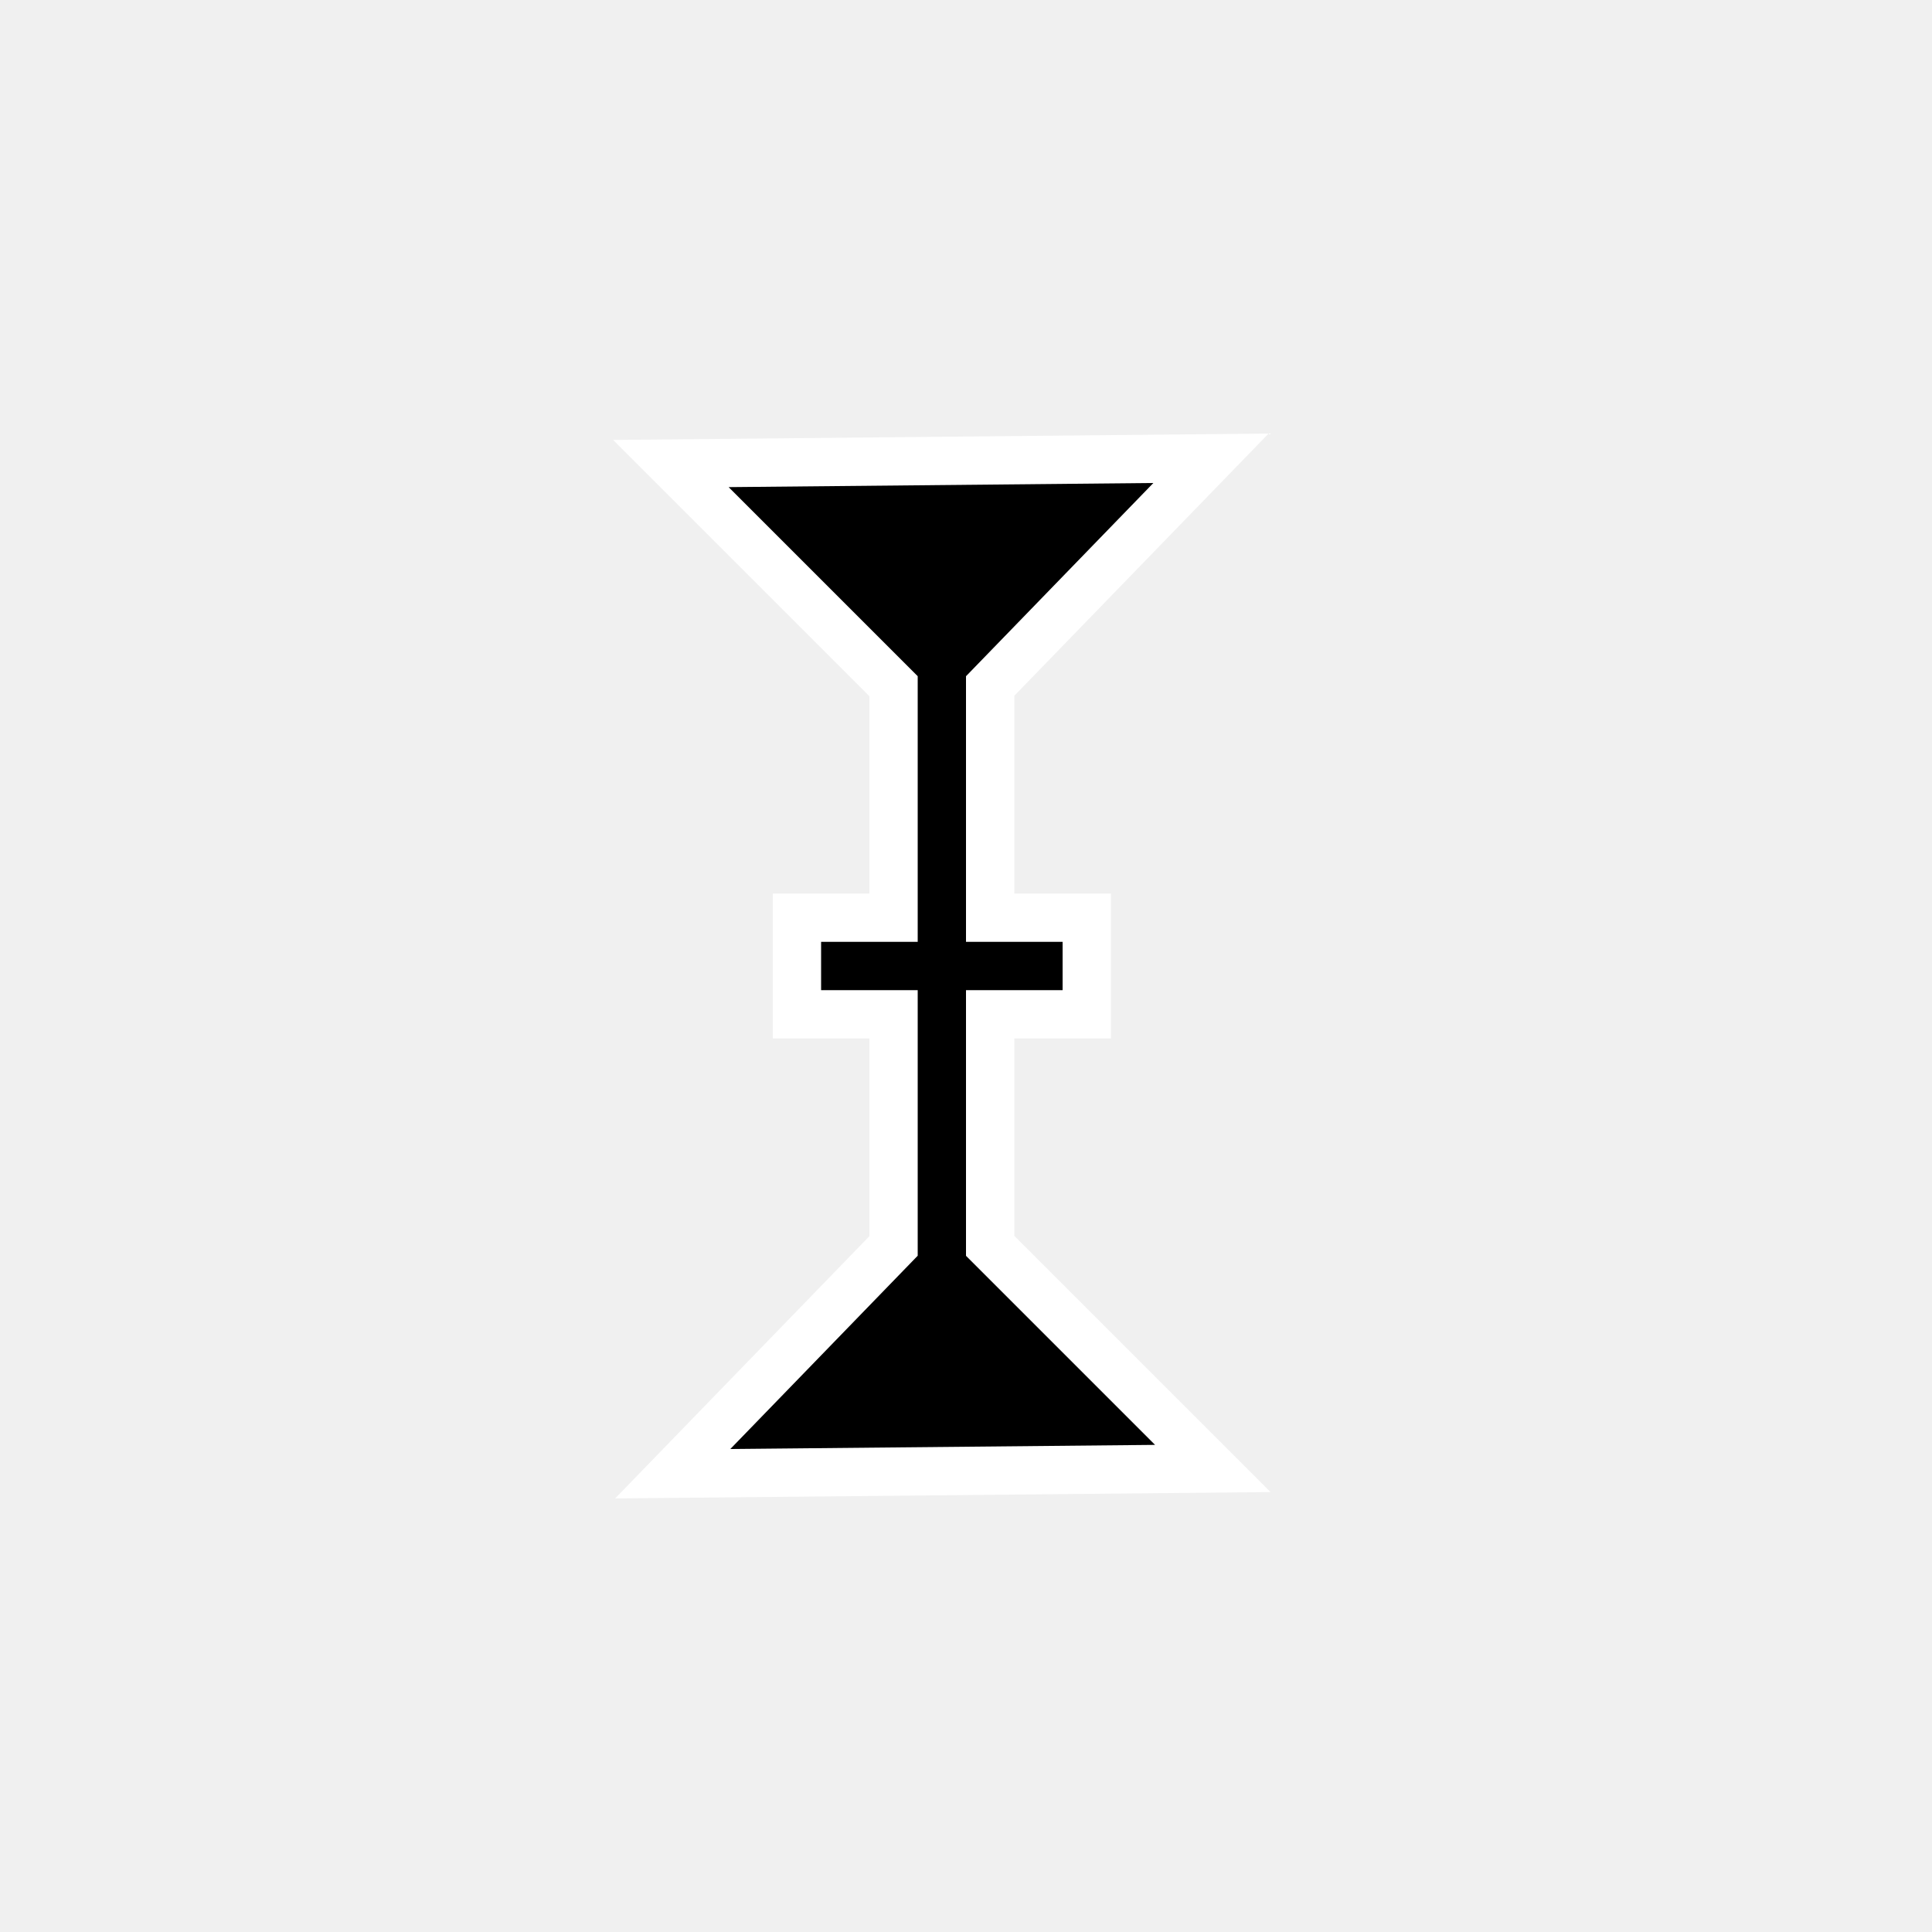
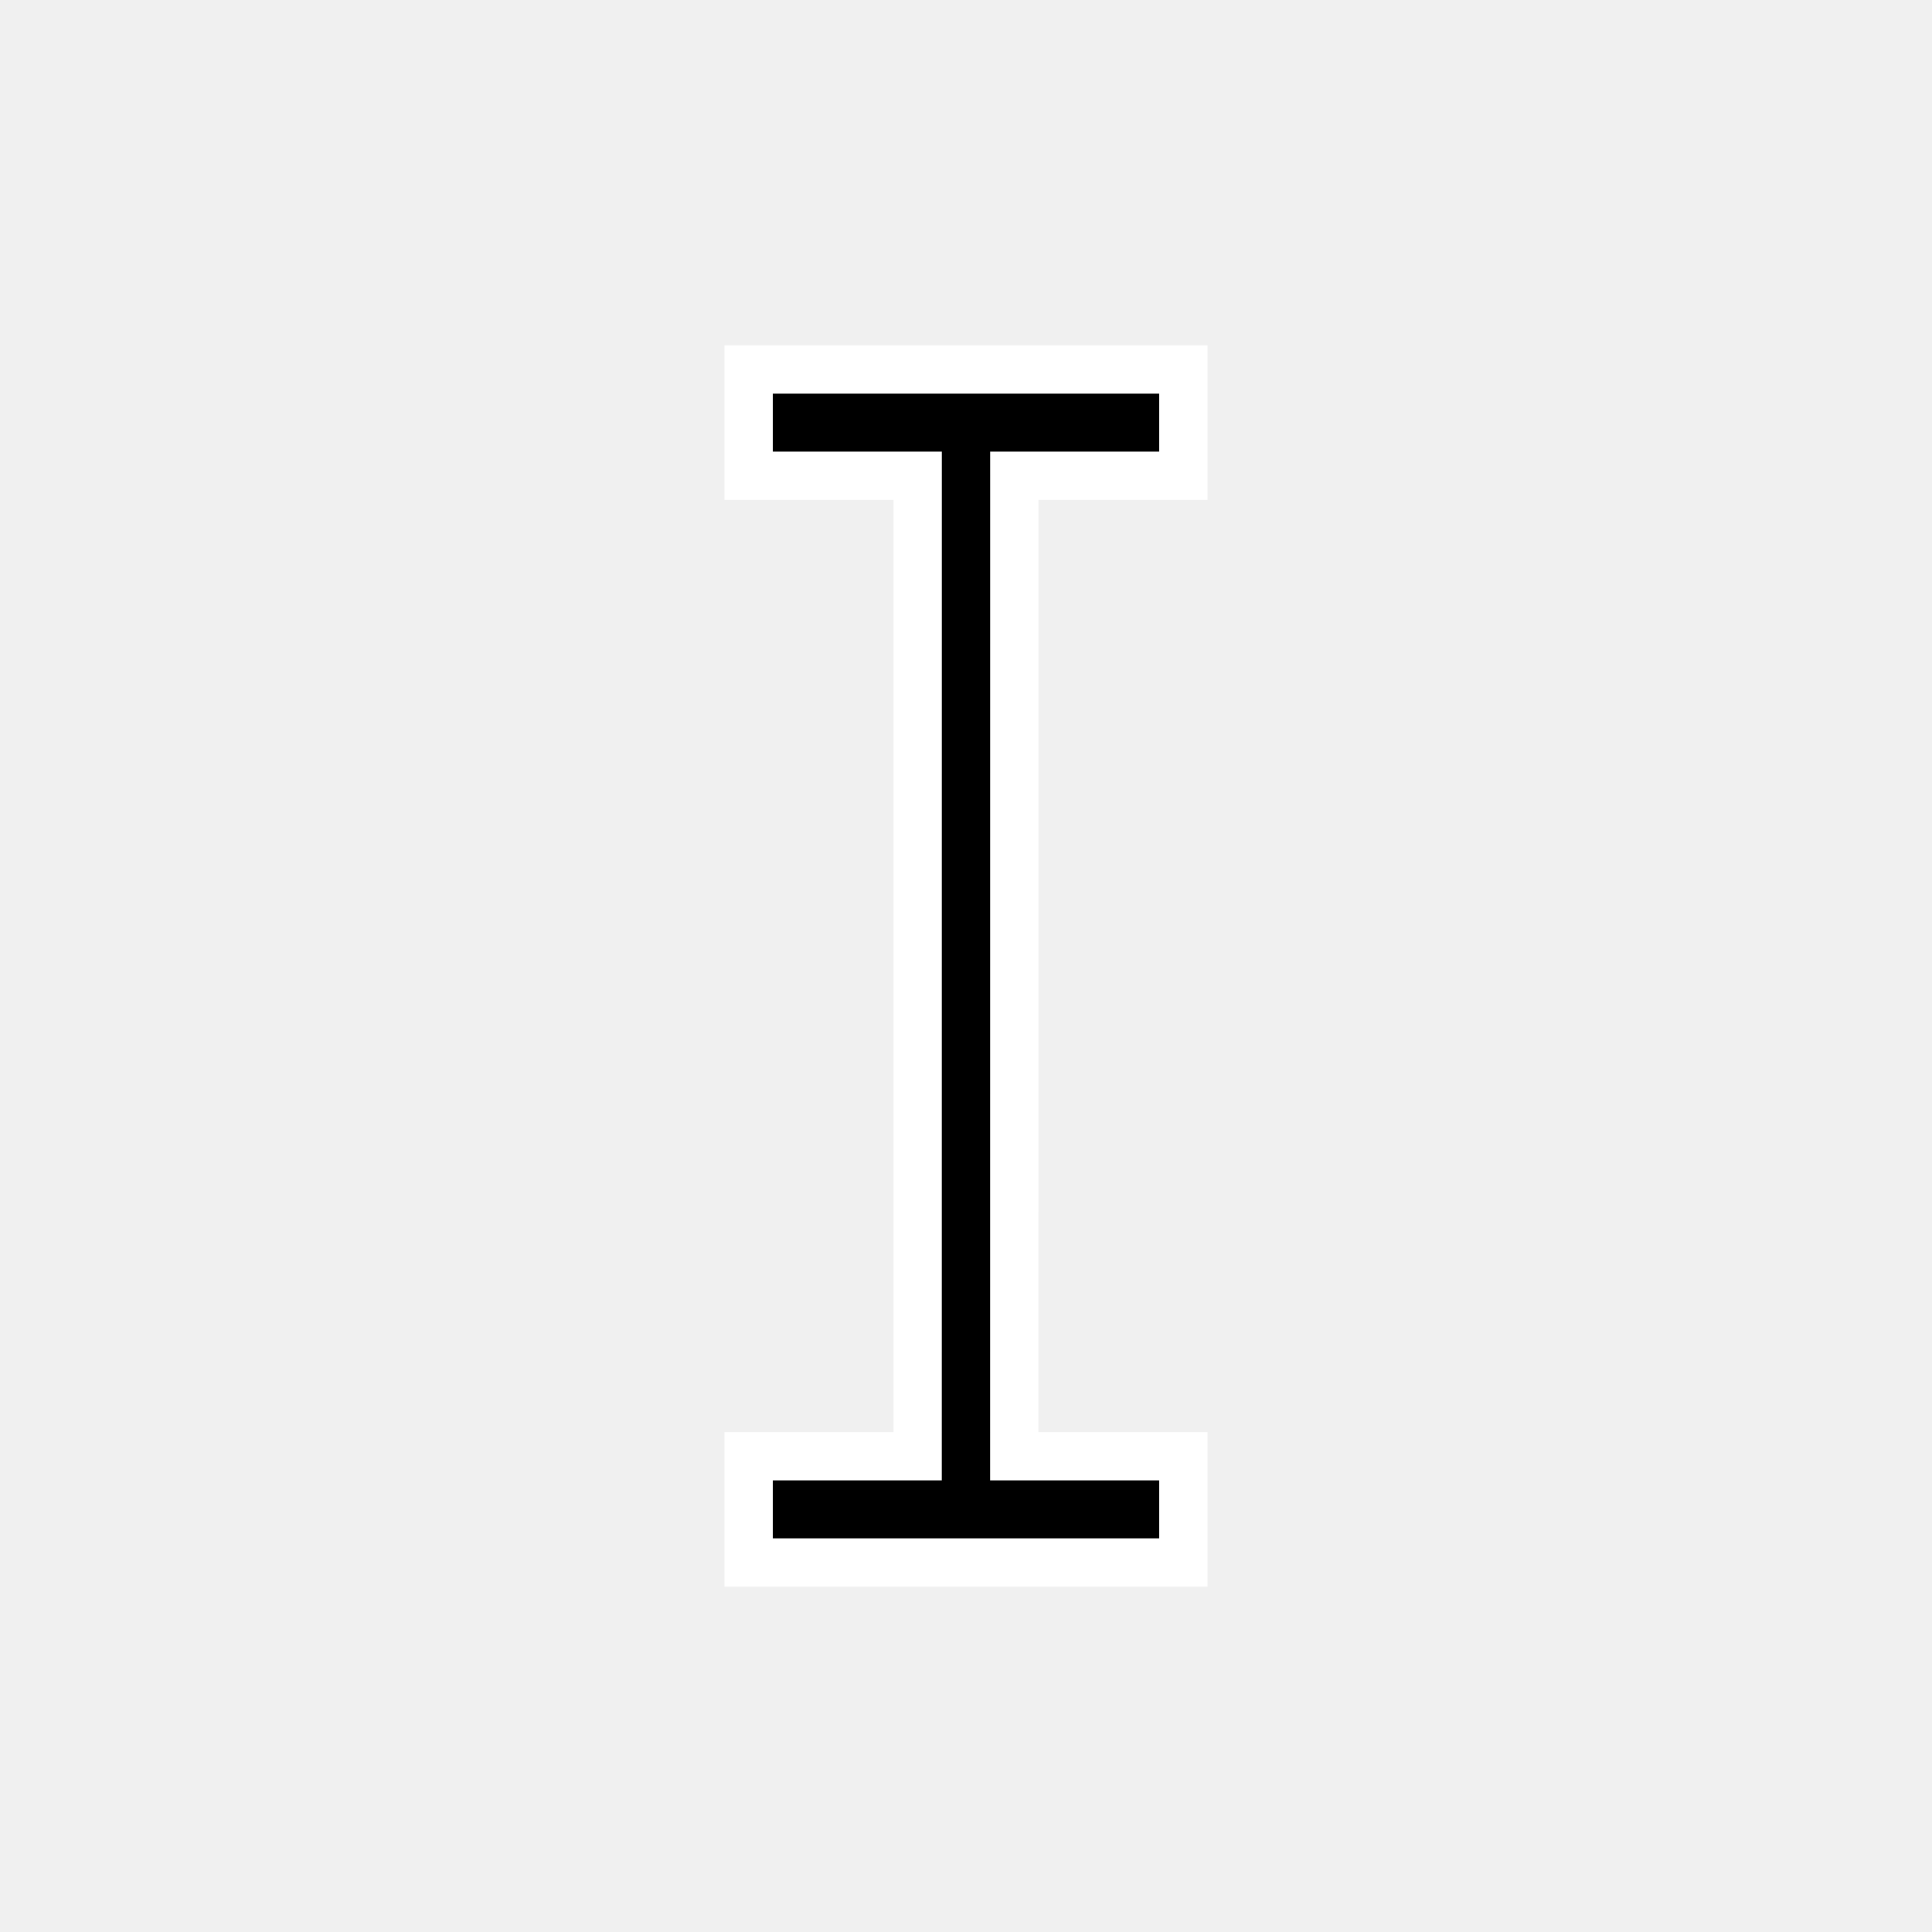
<svg xmlns="http://www.w3.org/2000/svg" width="40px" height="40px" viewBox="0 0 40 40" version="1.1">
  <g id="Cursor/Text-Cursor备份-3" stroke="none" stroke-width="1" fill="none" fill-rule="evenodd">
-     <path d="M25.072,9.488 L20.5,14.203 L20.5,19 L22.5,19 L22.5,21 L20.5,21 L20.5,25.793 L25.11,30.403 L13.928,30.512 L18.5,25.796 L18.5,21 L16.5,21 L16.5,19 L18.5,19 L18.5,14.207 L13.89,9.597 L25.072,9.488 Z" id="形状结合" stroke="#FFFFFF" fill="#000000" />
+     <path d="M15.5,7.65 L24.5,7.65 L24.5,9.85 L21,9.85 L20.999,30.15 L24.5,30.15 L24.5,32.35 L15.5,32.35 L15.5,30.15 L18.999,30.15 L19,9.85 L15.5,9.85 L15.5,7.65 Z" id="形状结合" stroke="#FFFFFF" fill="#000000" />
  </g>
</svg>
